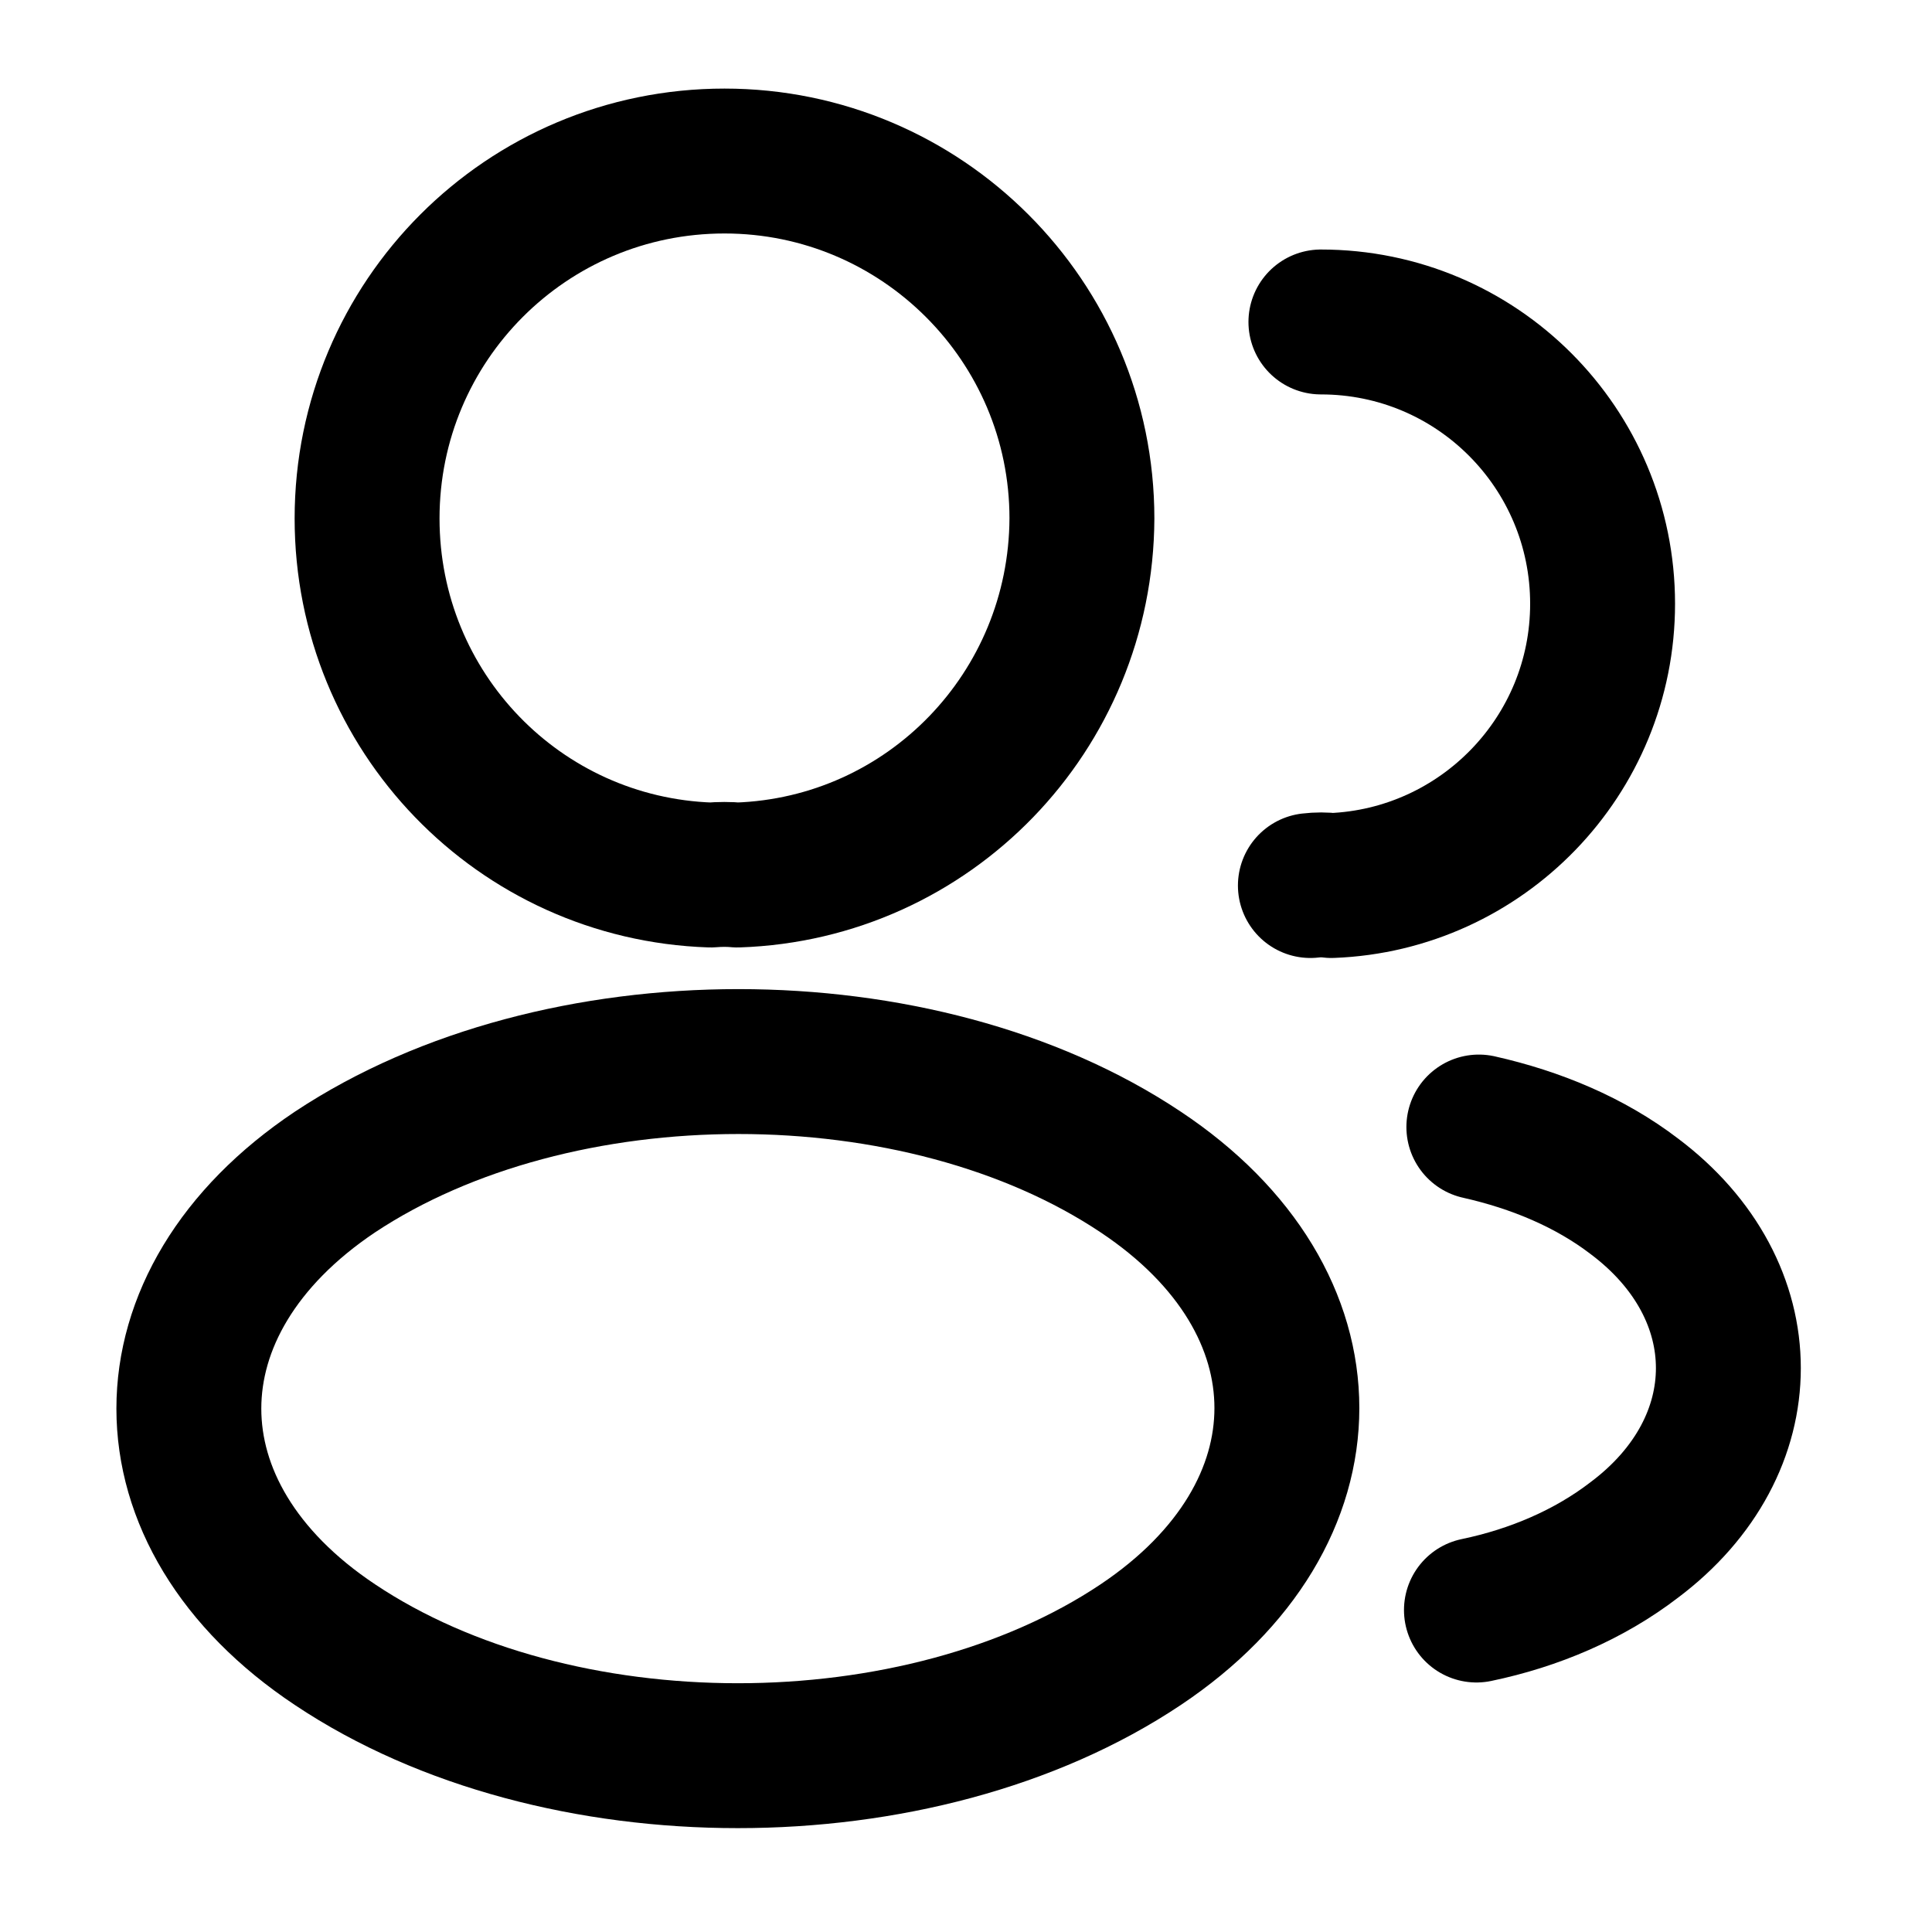
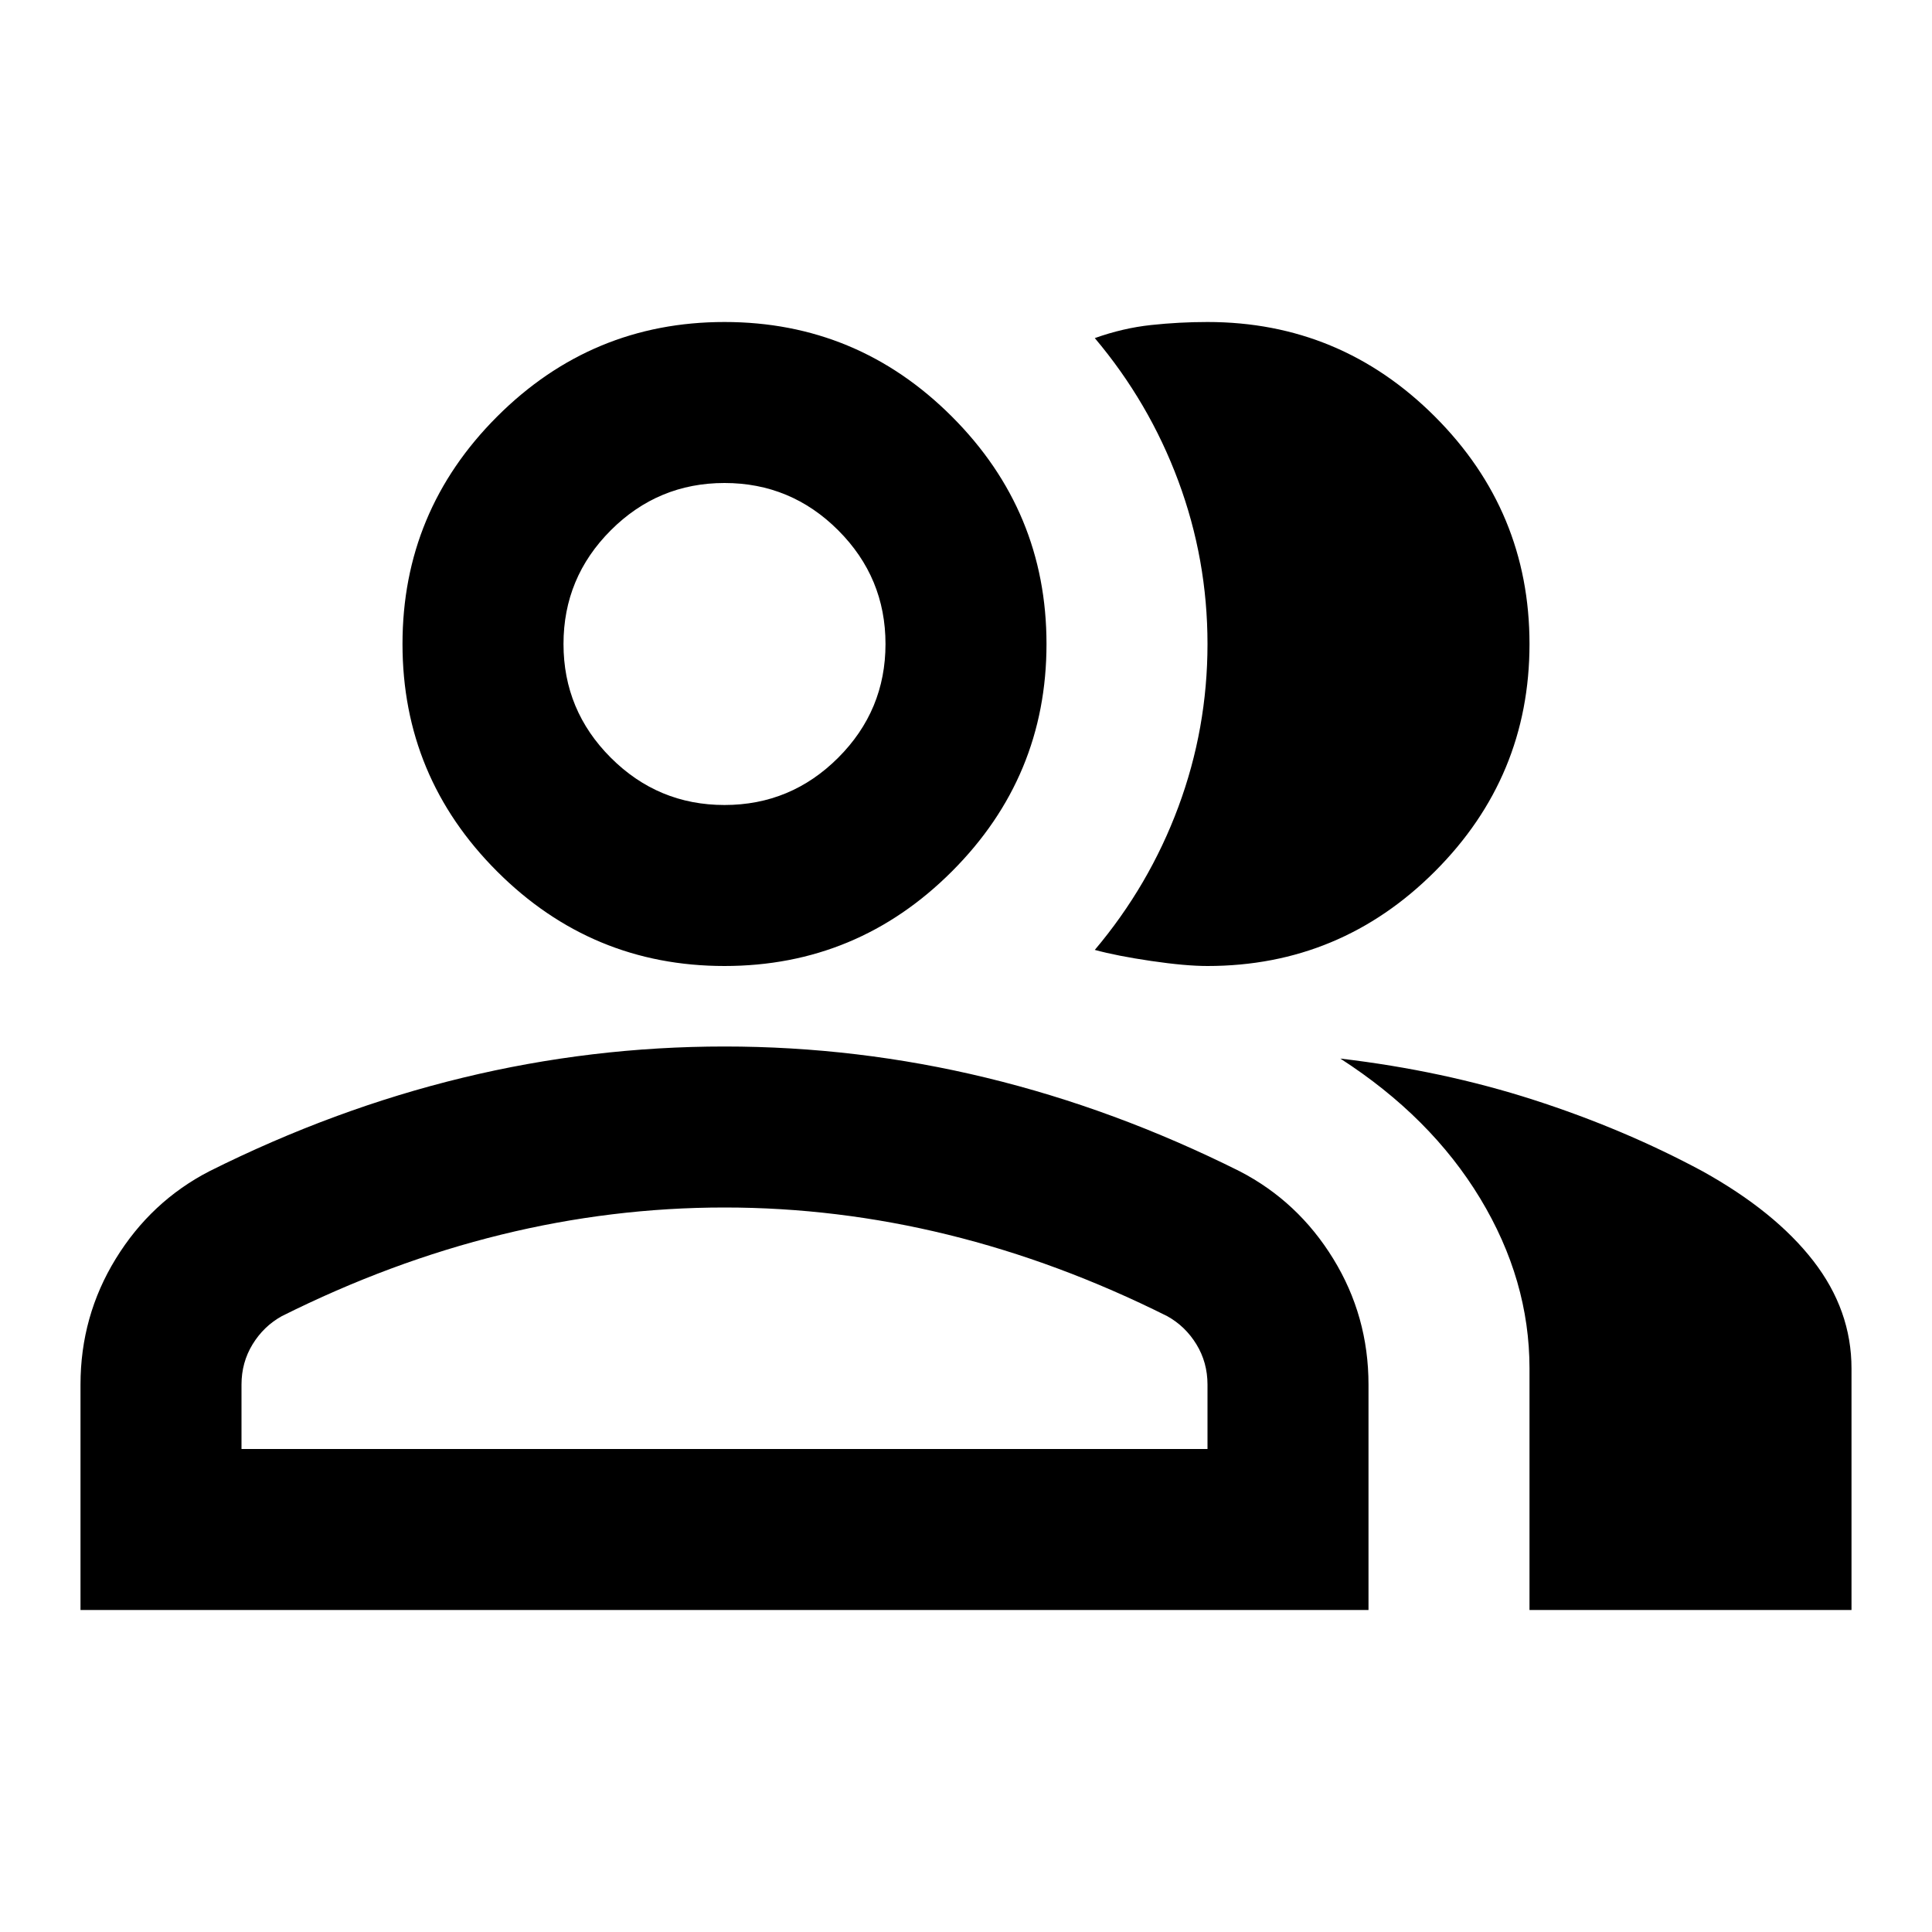
- <svg xmlns="http://www.w3.org/2000/svg" width="20" height="20" viewBox="0 0 20 20" fill="none">
-   <path d="M7.633 9.058C7.55 9.05 7.45 9.05 7.358 9.058C5.375 8.992 3.8 7.367 3.8 5.367C3.8 3.325 5.45 1.667 7.5 1.667C9.541 1.667 11.2 3.325 11.2 5.367C11.191 7.367 9.616 8.992 7.633 9.058Z" stroke="currentColor" stroke-width="1.5" stroke-linecap="round" stroke-linejoin="round" />
-   <path d="M13.674 3.333C15.29 3.333 16.59 4.642 16.59 6.25C16.59 7.825 15.34 9.108 13.782 9.167C13.715 9.158 13.64 9.158 13.565 9.167" stroke="currentColor" stroke-width="1.5" stroke-linecap="round" stroke-linejoin="round" />
-   <path d="M3.467 12.133C1.451 13.483 1.451 15.683 3.467 17.025C5.759 18.558 9.517 18.558 11.809 17.025C13.826 15.675 13.826 13.475 11.809 12.133C9.526 10.608 5.767 10.608 3.467 12.133Z" stroke="currentColor" stroke-width="1.5" stroke-linecap="round" stroke-linejoin="round" />
-   <path d="M15.284 16.667C15.884 16.542 16.451 16.3 16.917 15.942C18.217 14.967 18.217 13.358 16.917 12.383C16.459 12.033 15.901 11.8 15.309 11.667" stroke="currentColor" stroke-width="1.5" stroke-linecap="round" stroke-linejoin="round" />
+ <svg xmlns="http://www.w3.org/2000/svg" height="24px" viewBox="0 -960 960 960" width="24px" fill="#000">
+   <path d="M40-160v-112q0-34 17.5-62.5T104-378q62-31 126-46.5T360-440q66 0 130 15.5T616-378q29 15 46.5 43.5T680-272v112H40Zm720 0v-120q0-44-24.5-84.5T666-434q51 6 96 20.5t84 35.5q36 20 55 44.5t19 53.5v120H760ZM360-480q-66 0-113-47t-47-113q0-66 47-113t113-47q66 0 113 47t47 113q0 66-47 113t-113 47Zm400-160q0 66-47 113t-113 47q-11 0-28-2.5t-28-5.5q27-32 41.5-71t14.5-81q0-42-14.5-81T544-792q14-5 28-6.5t28-1.5q66 0 113 47t47 113ZM120-240h480v-32q0-11-5.5-20T580-306q-54-27-109-40.5T360-360q-56 0-111 13.5T140-306q-9 5-14.5 14t-5.5 20v32Zm240-320q33 0 56.5-23.5T440-640q0-33-23.5-56.5T360-720q-33 0-56.5 23.5T280-640q0 33 23.5 56.5T360-560Zm0 320Zm0-400Z" />
</svg>
